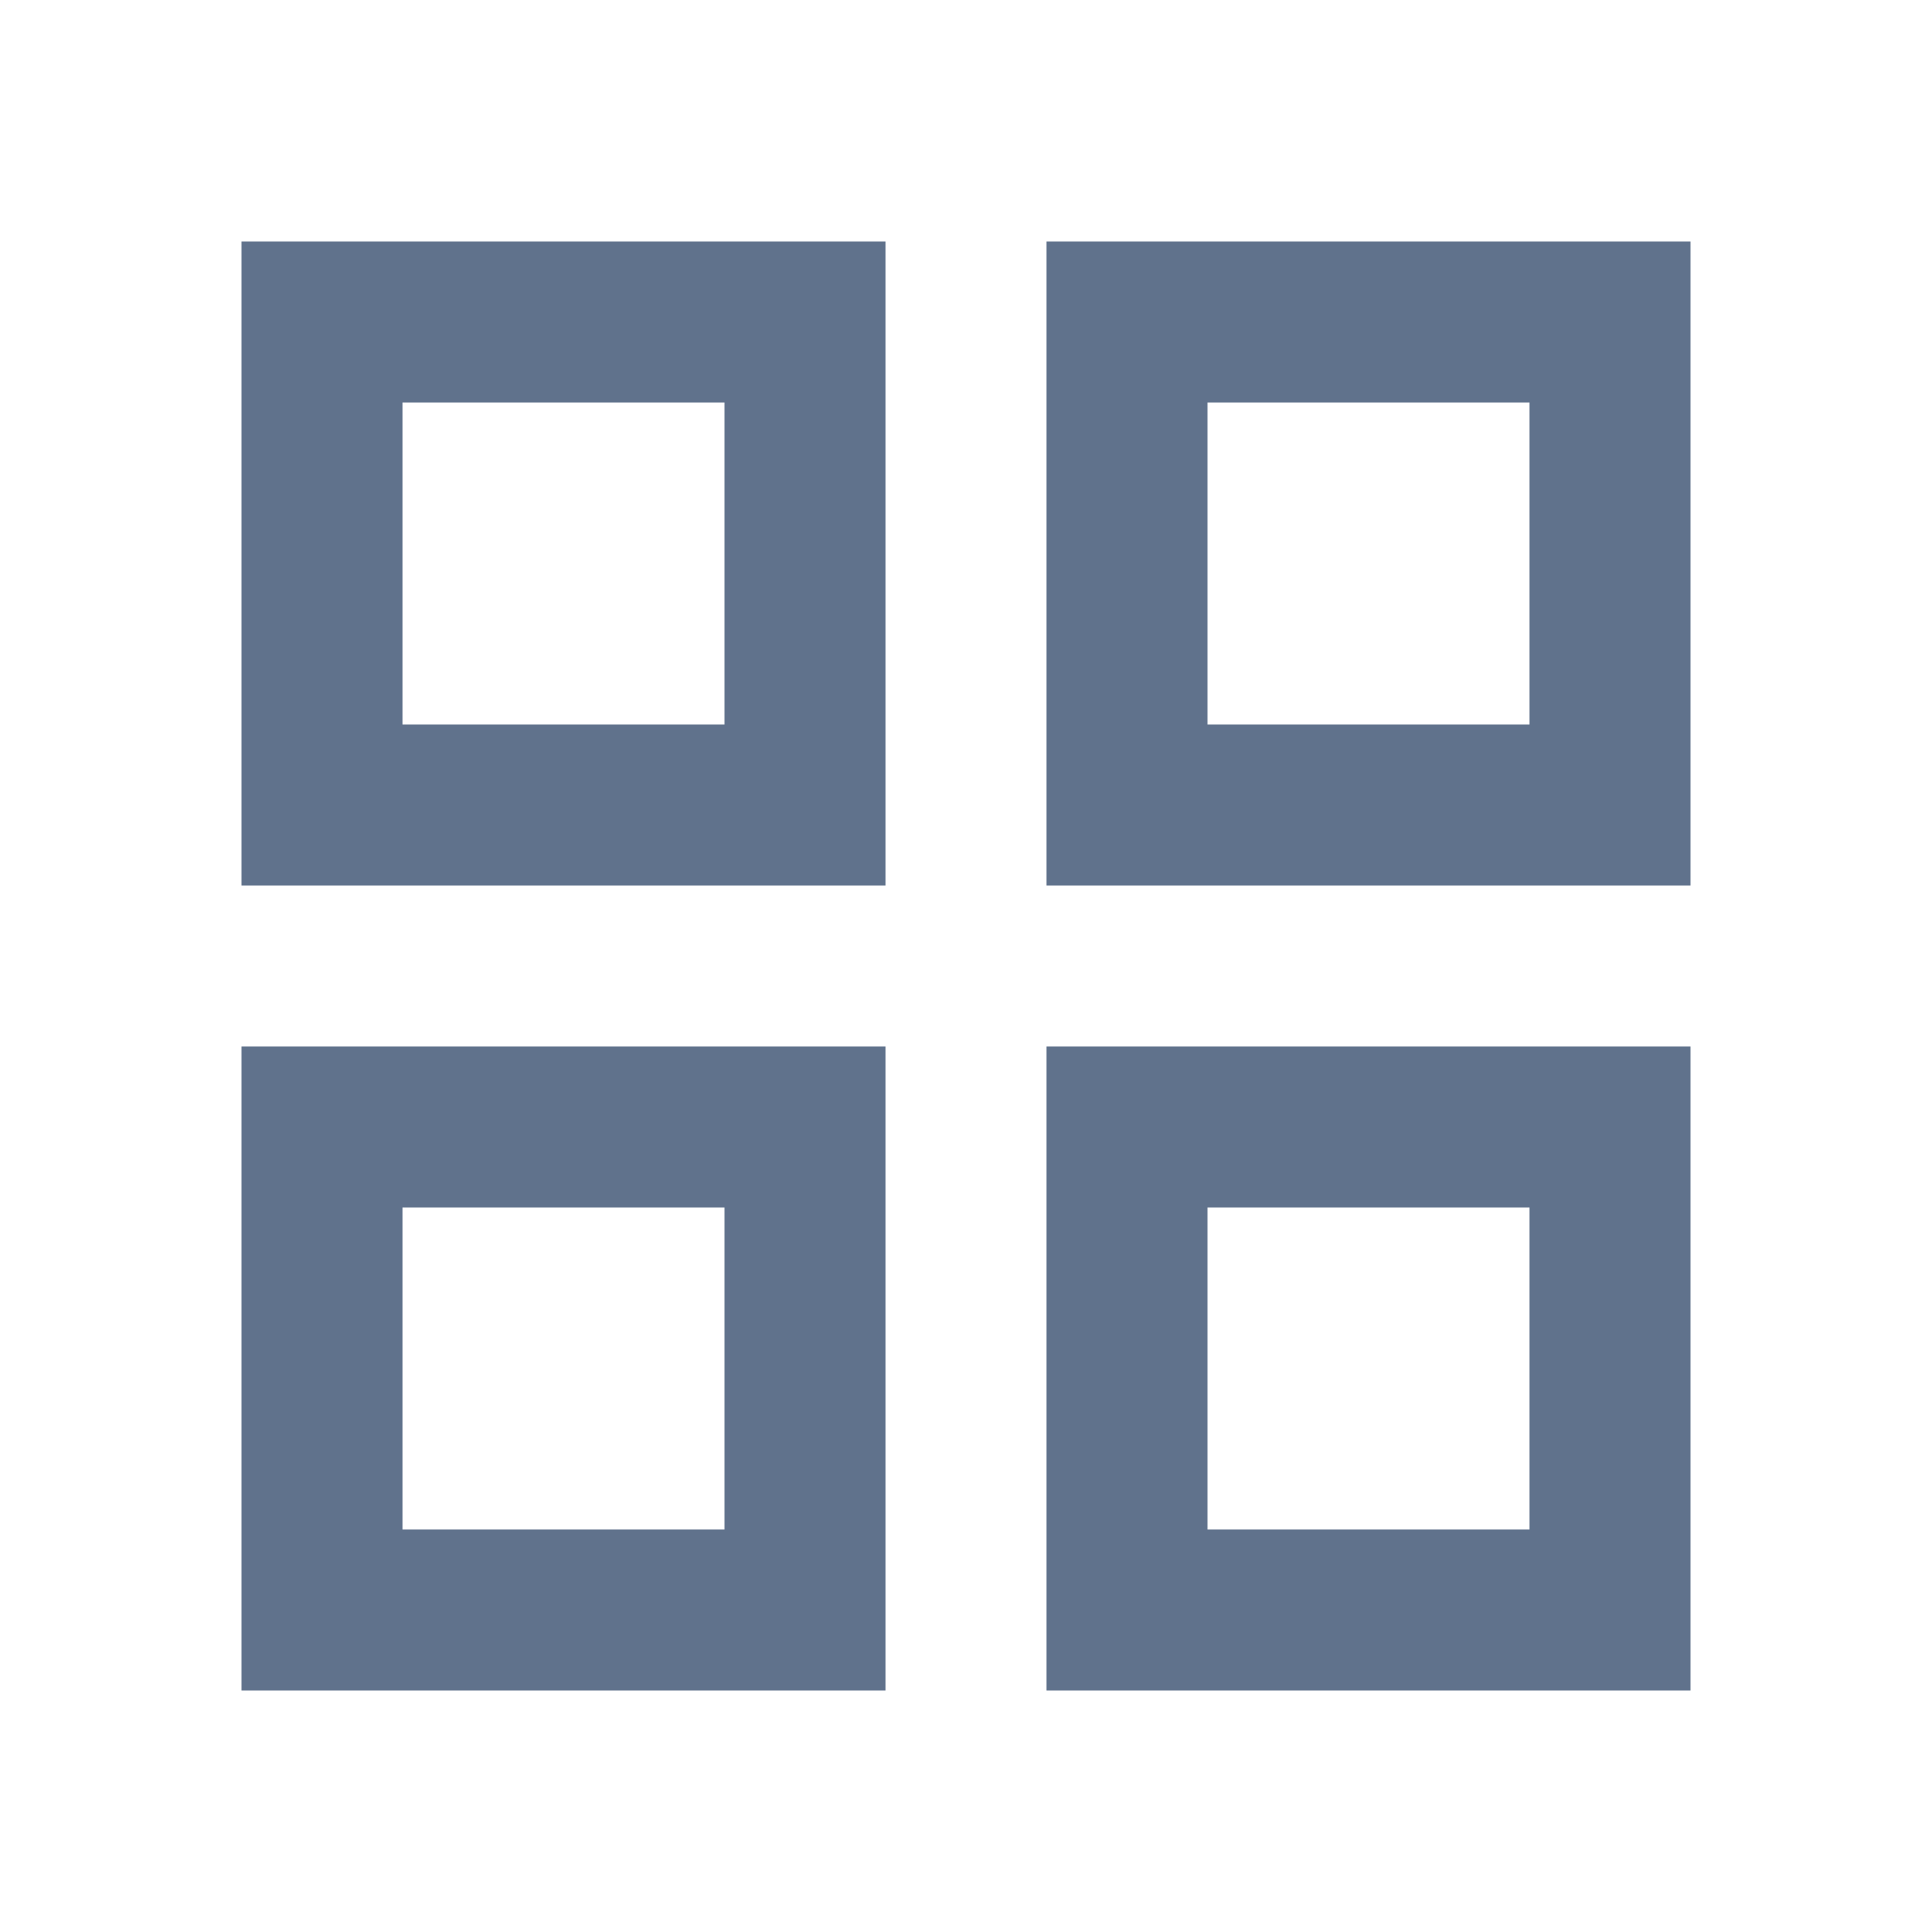
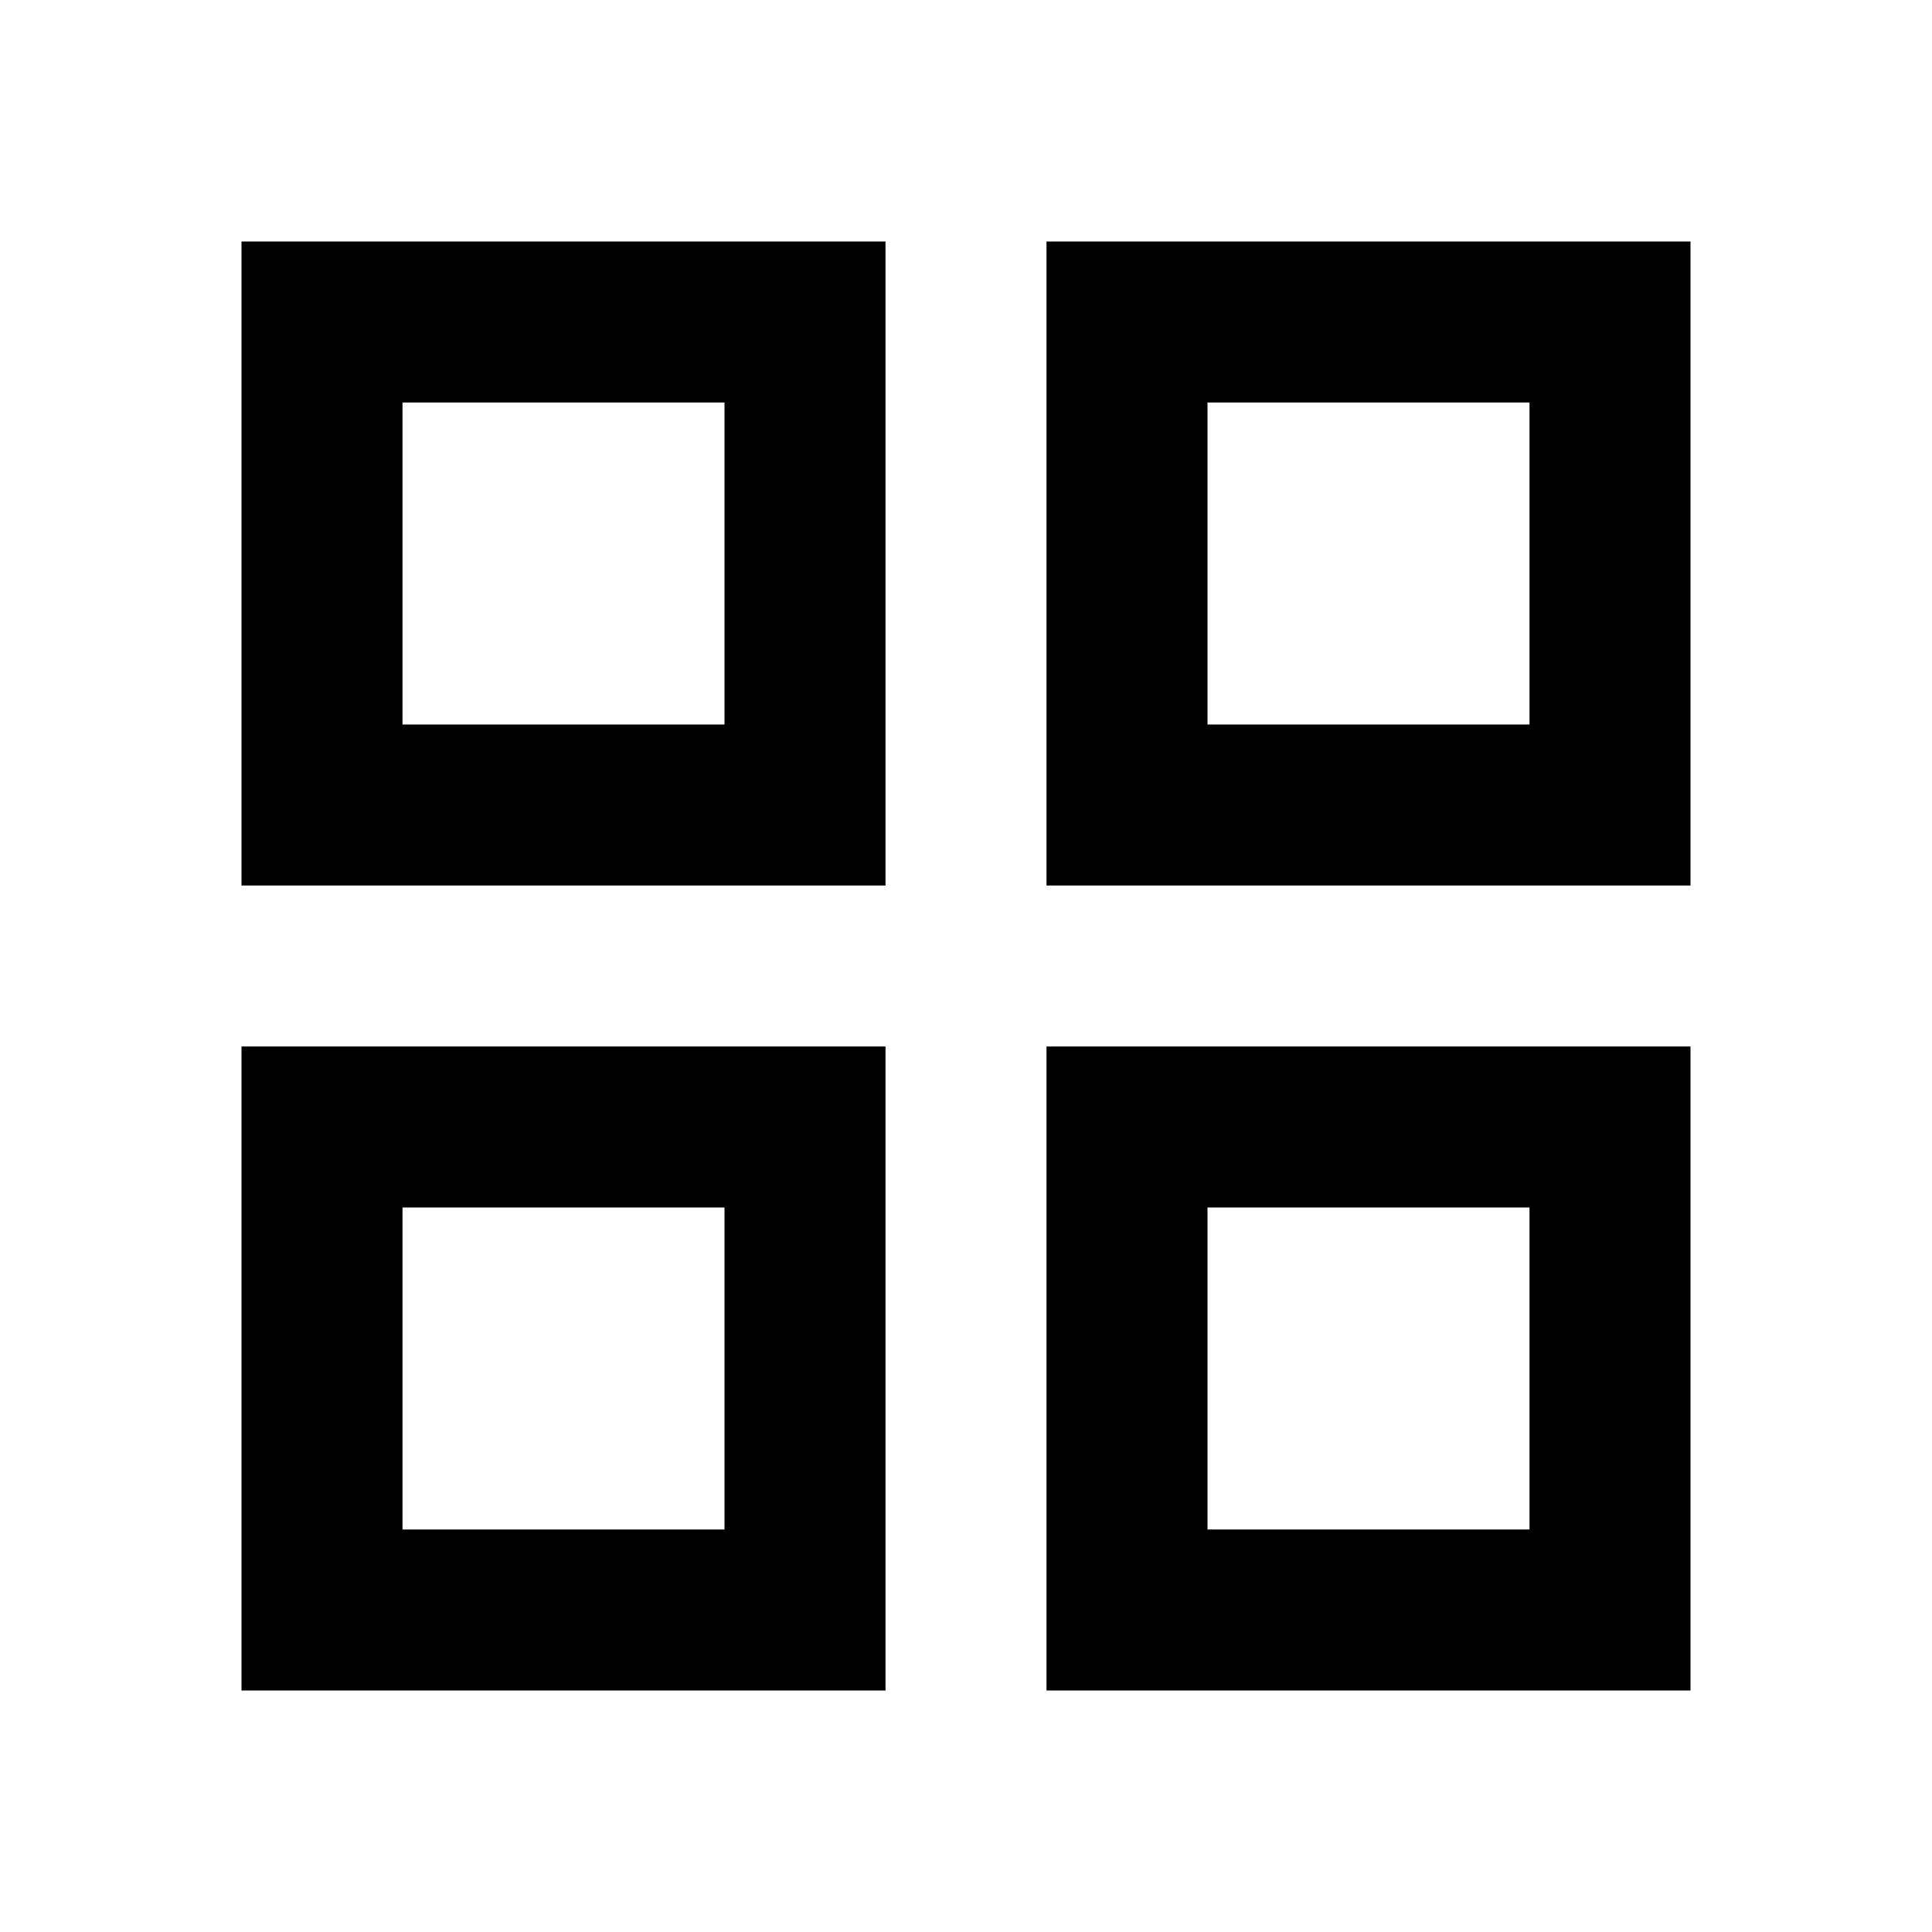
- <svg xmlns="http://www.w3.org/2000/svg" height="24px" viewBox="0 -960 960 960" width="24px" fill="#60728c">
+ <svg xmlns="http://www.w3.org/2000/svg" height="24px" viewBox="0 -960 960 960" width="24px" fill="currentColor">
  <path d="M120-520v-320h320v320H120Zm0 400v-320h320v320H120Zm400-400v-320h320v320H520Zm0 400v-320h320v320H520ZM200-600h160v-160H200v160Zm400 0h160v-160H600v160Zm0 400h160v-160H600v160Zm-400 0h160v-160H200v160Zm400-400Zm0 240Zm-240 0Zm0-240Z" />
</svg>
